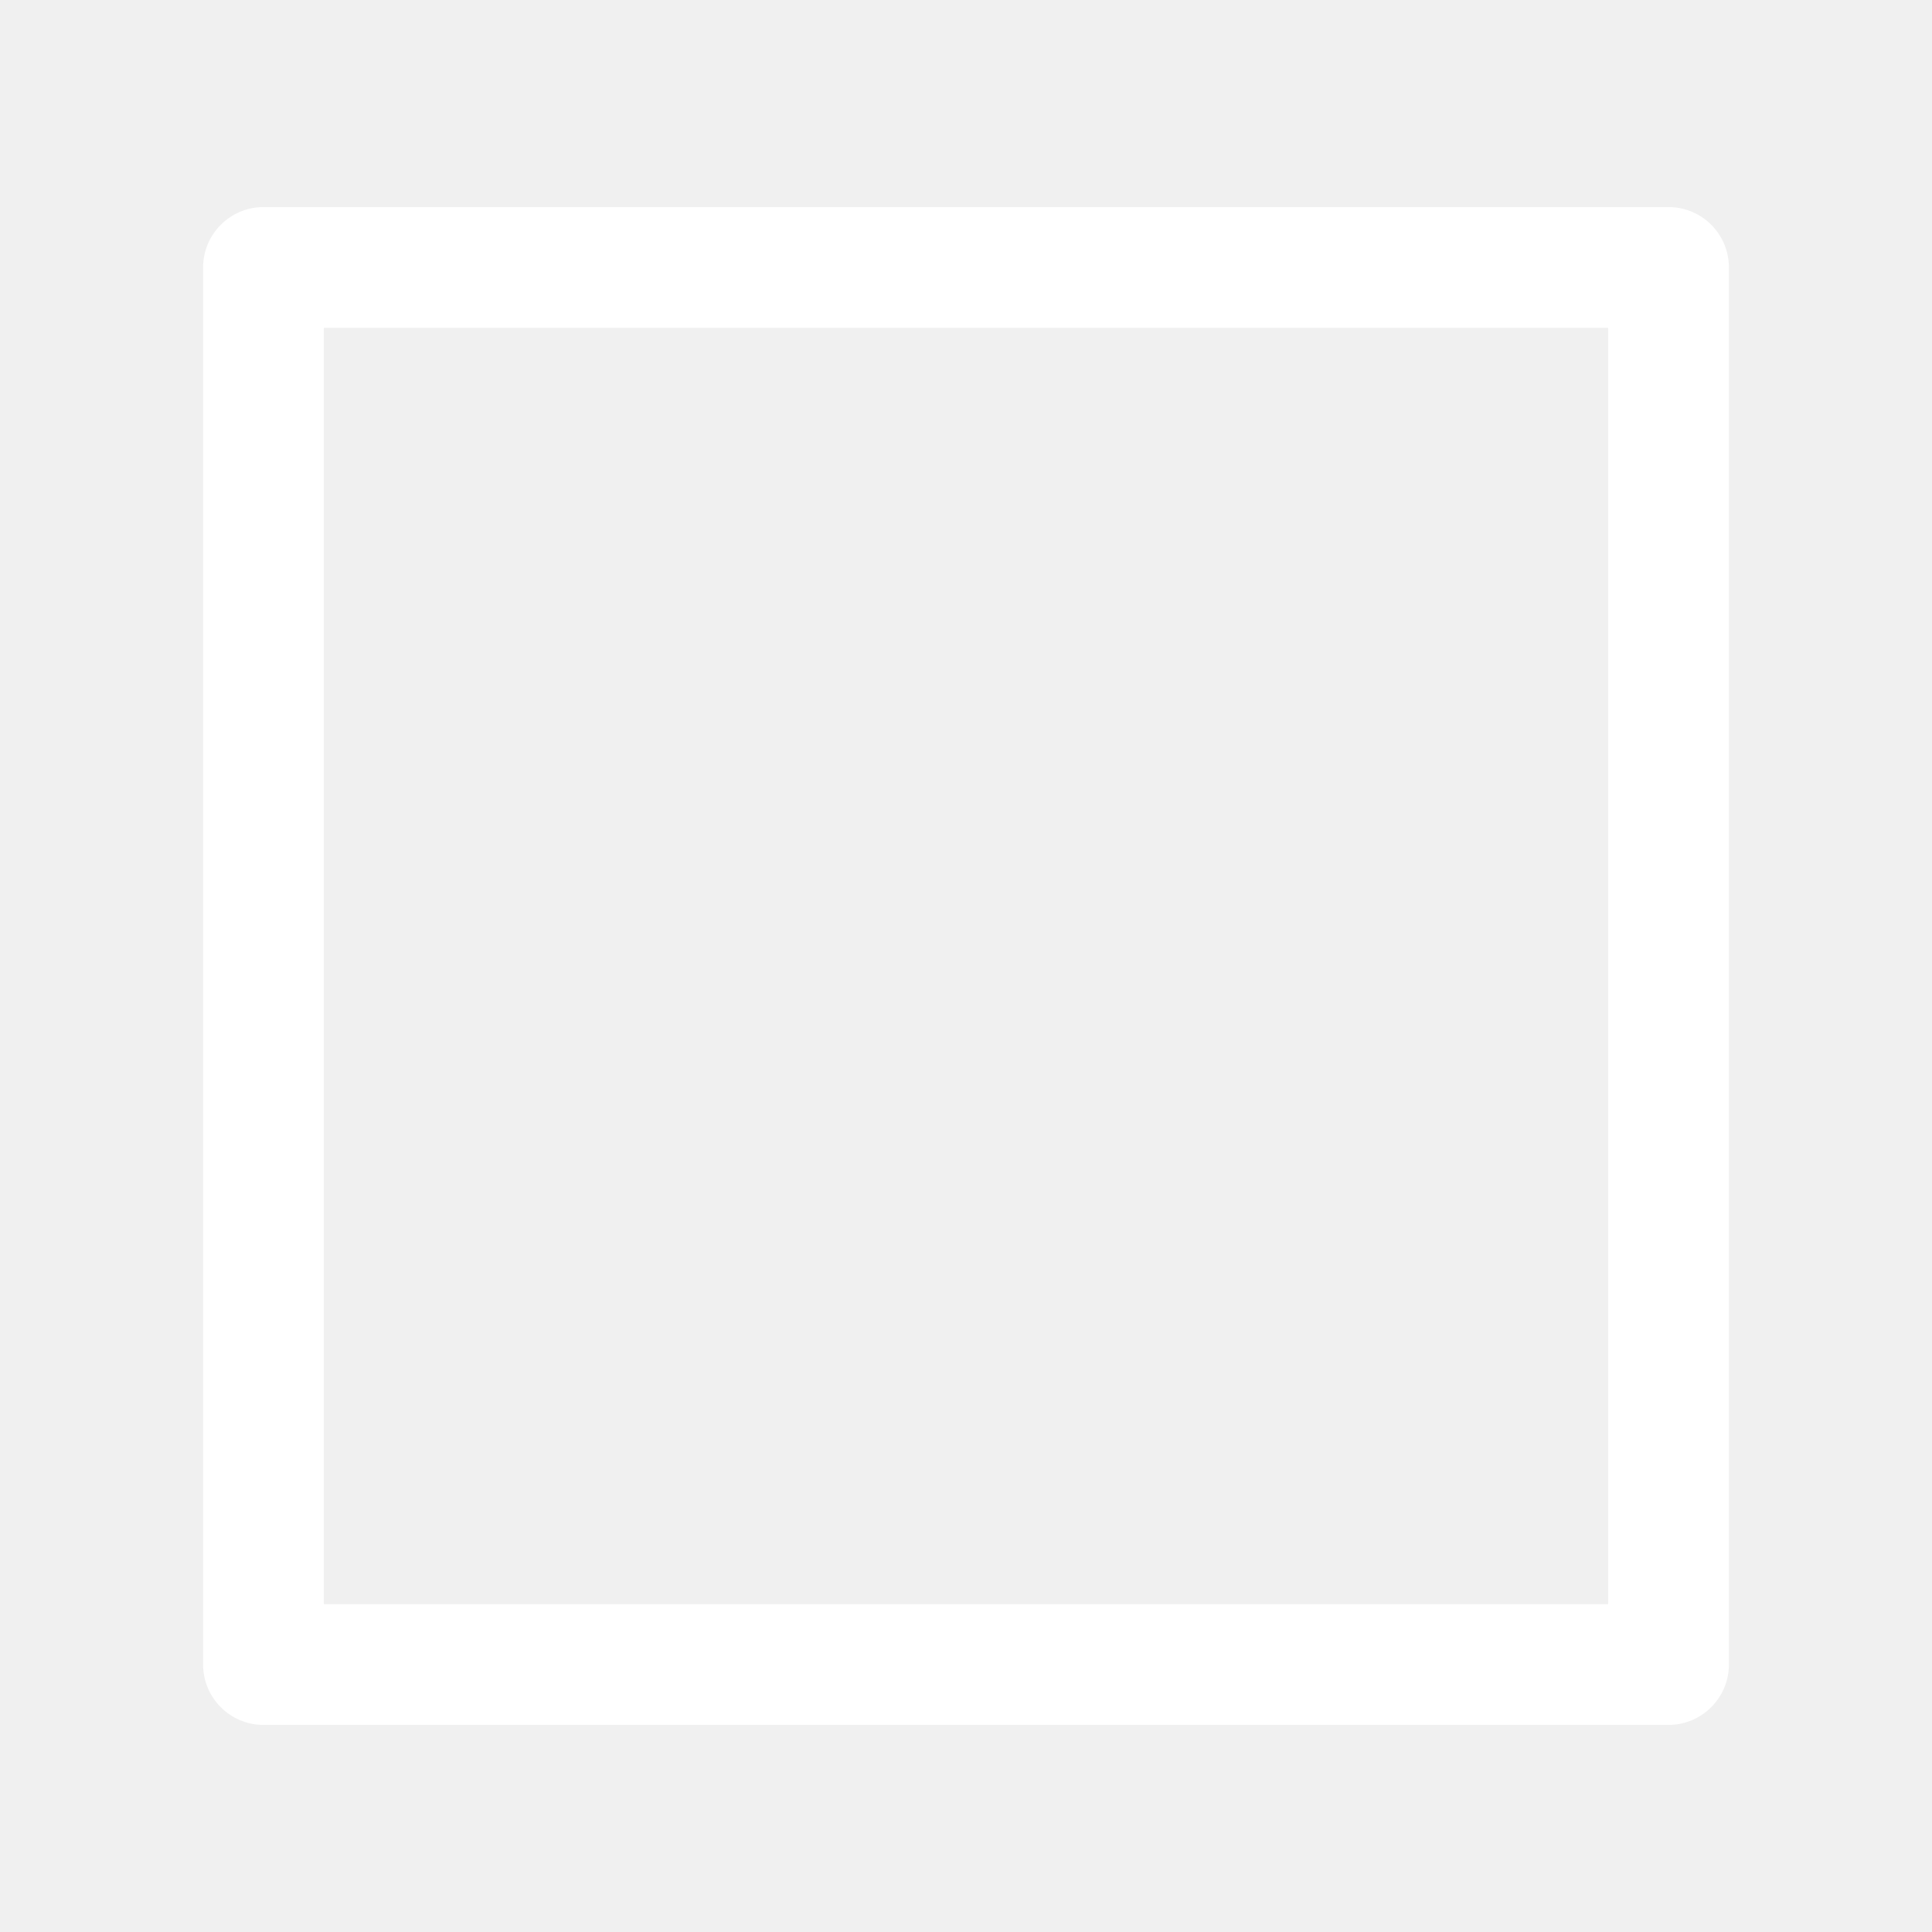
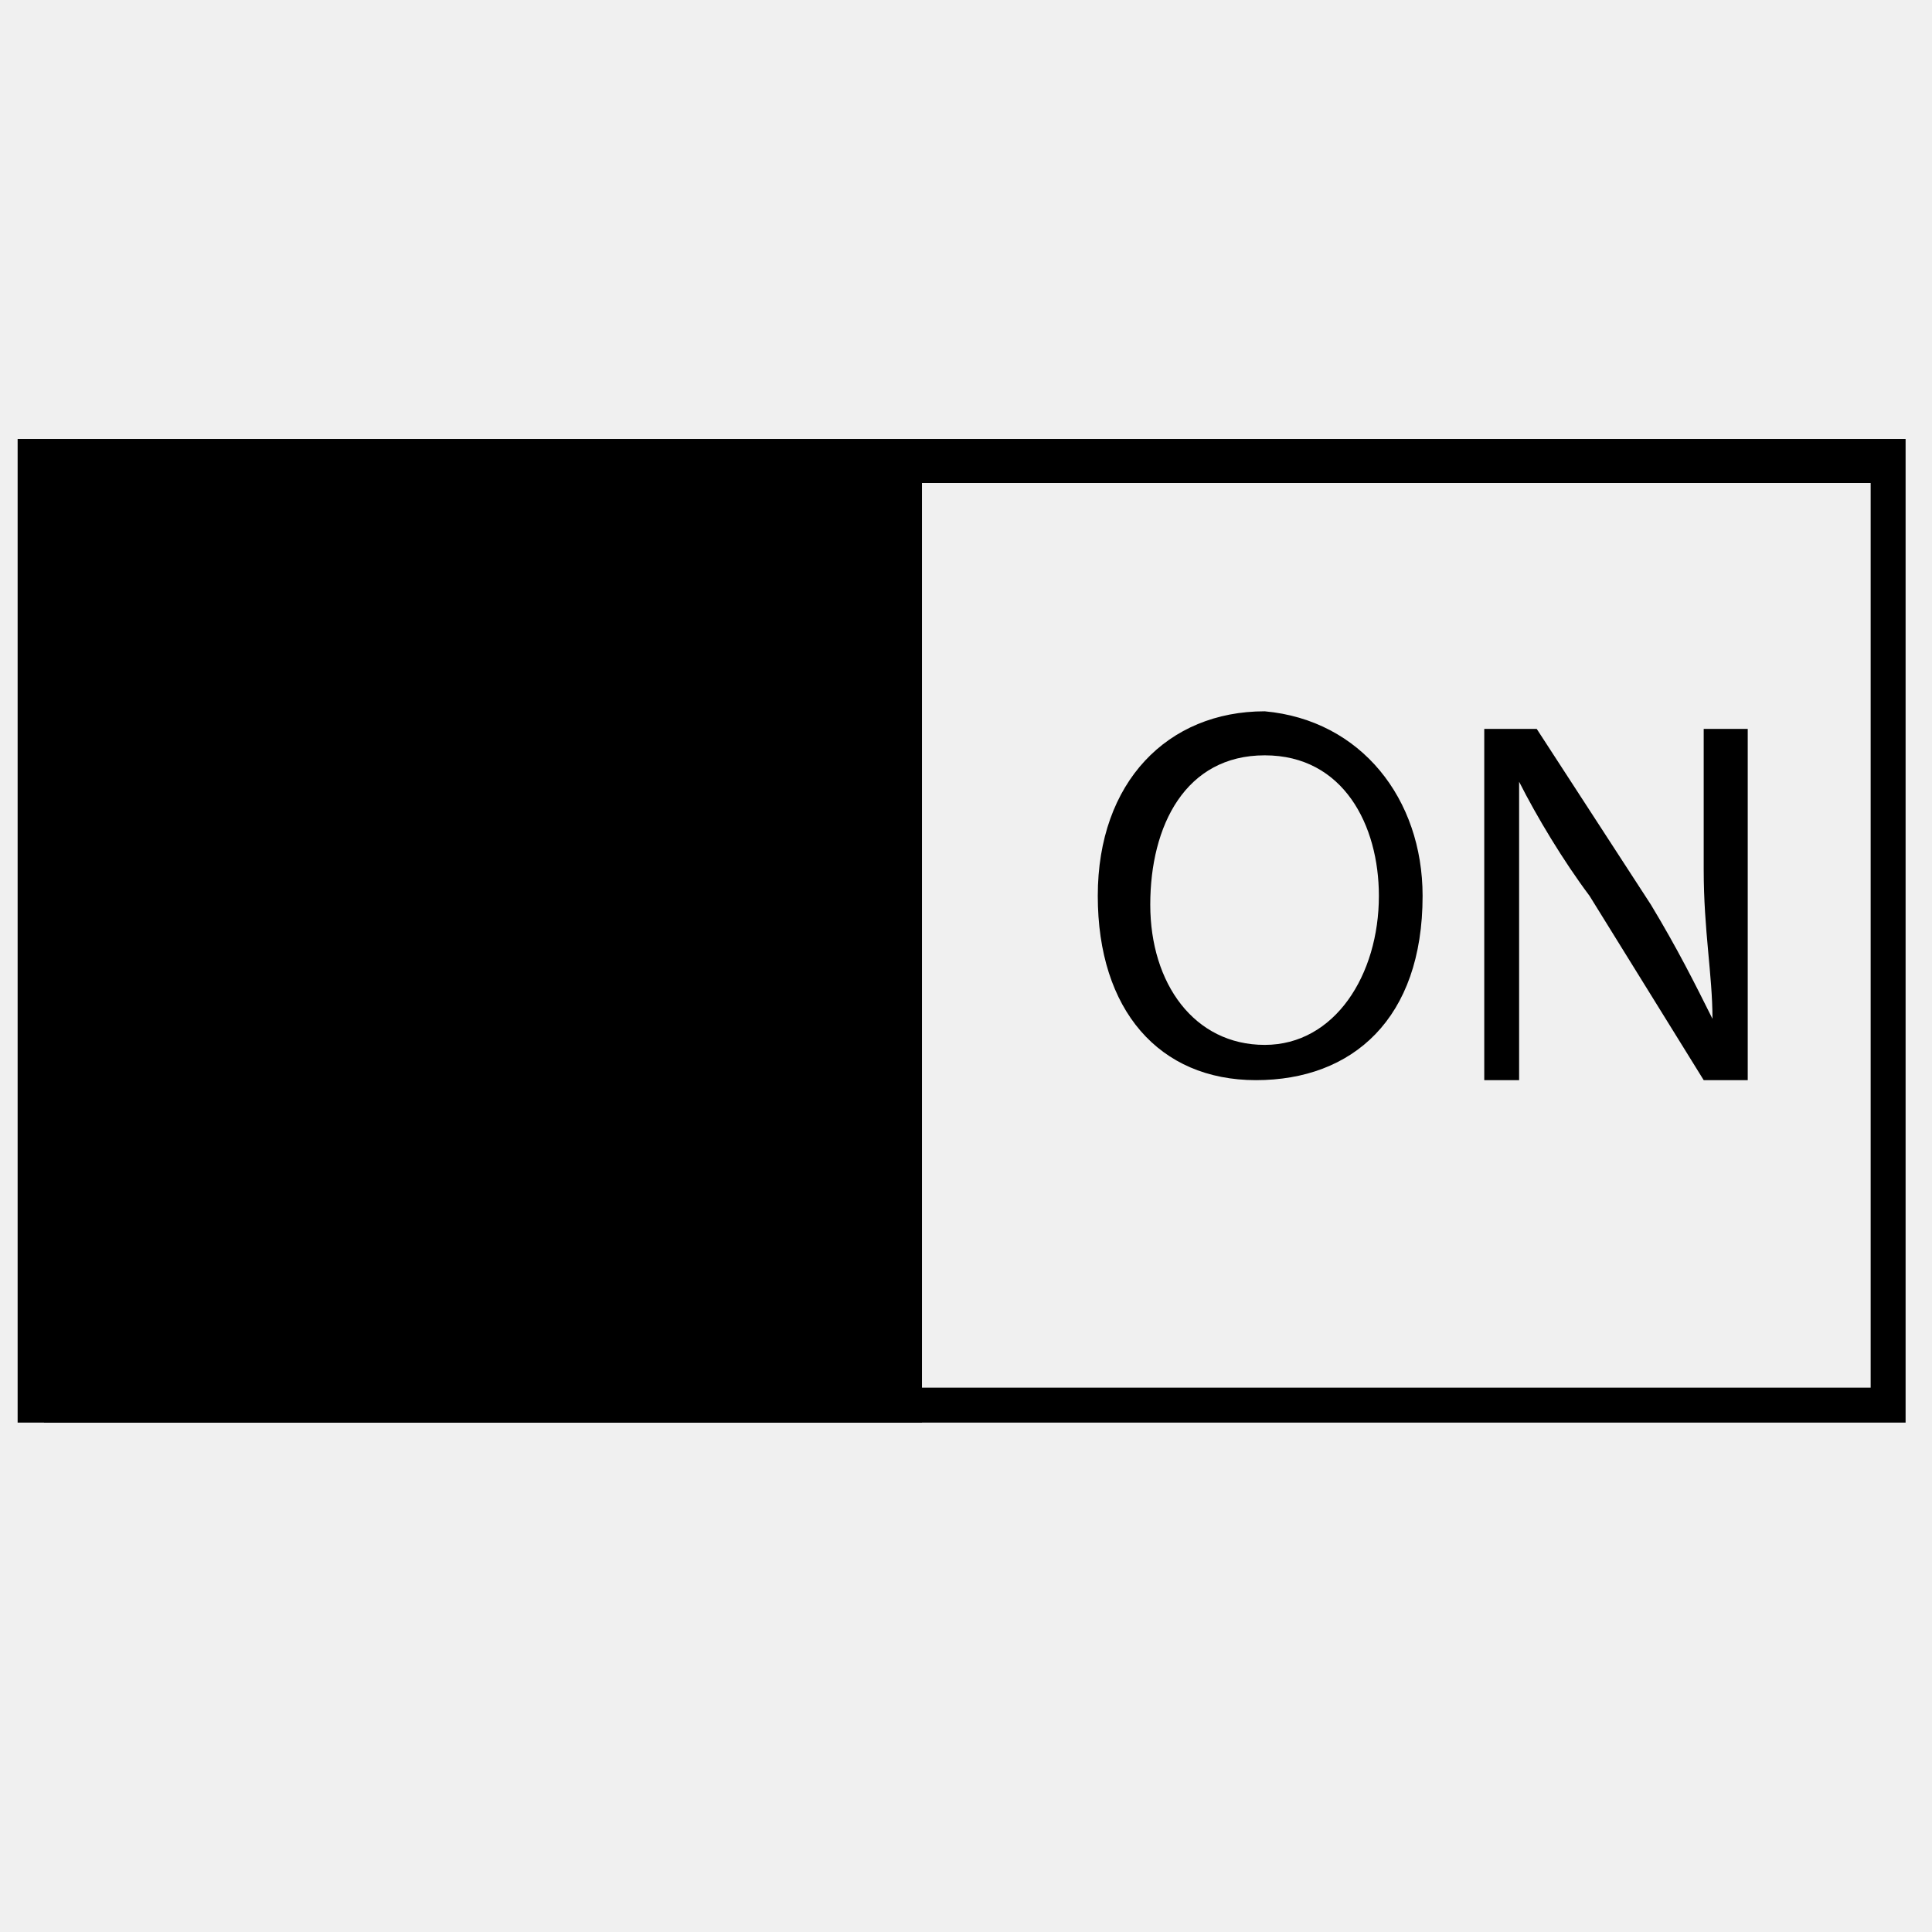
- <svg xmlns="http://www.w3.org/2000/svg" version="1.1" id="Layer_1" x="0px" y="0px" width="16px" height="16px" viewBox="0 0 16 16" style="enable-background:new 0 0 16 16;" xml:space="preserve">
-   <path style="fill:#FFFFFF;" d="M13.818,1.715H2.182c-0.276,0-0.5,0.224-0.5,0.5v11.57c0,0.276,0.224,0.5,0.5,0.5h11.636  c0.275,0,0.5-0.224,0.5-0.5V2.215C14.318,1.938,14.094,1.715,13.818,1.715z M13.318,13.285H2.682V2.715h10.636V13.285z" />
+ <svg xmlns="http://www.w3.org/2000/svg" width="24pt" height="24pt" viewBox="0 0 24 24" version="1.1">
+   <g id="surface1">
+     <path style=" stroke:none;fill-rule:nonzero;fill:rgb(0%,0%,0%);fill-opacity:1;" d="M 23.781 17.672 L 0.219 17.672 L 0.219 5.453 L 23.672 5.453 L 23.672 17.672 Z M 0.871 17.238 L 23.238 17.238 L 23.238 6 L 0.871 6 Z M 0.871 17.238 " />
+     <path style=" stroke:none;fill-rule:nonzero;fill:rgb(0%,0%,0%);fill-opacity:1;" d="M 11.453 17.672 L 0.547 17.672 L 0.547 6 L 11.453 6 Z M 11.453 17.672 " />
+     <path style=" stroke:none;fill-rule:nonzero;fill:rgb(0%,0%,0%);fill-opacity:1;" d="M 17.672 11.129 C 17.672 12.656 16.801 13.418 15.602 13.418 C 14.398 13.418 13.637 12.547 13.637 11.129 C 13.637 9.711 14.508 8.836 15.711 8.836 C 16.91 8.945 17.672 9.926 17.672 11.129 Z M 14.289 11.238 C 14.289 12.219 14.836 12.98 15.711 12.98 C 16.582 12.98 17.129 12.109 17.129 11.129 C 17.129 10.254 16.691 9.383 15.711 9.383 C 14.727 9.383 14.289 10.254 14.289 11.238 Z M 18.438 13.418 L 18.438 9.055 L 19.09 9.055 L 20.508 11.238 C 20.836 11.781 21.055 12.219 21.273 12.656 C 21.273 12.109 21.164 11.562 21.164 10.801 L 21.164 9.055 L 21.711 9.055 L 21.711 13.418 L 21.164 13.418 L 19.746 11.129 C 19.418 10.691 19.09 10.145 18.871 9.711 C 18.871 10.254 18.871 10.801 18.871 11.562 L 18.871 13.418 Z M 18.438 13.418 " />
+   </g>
</svg>
